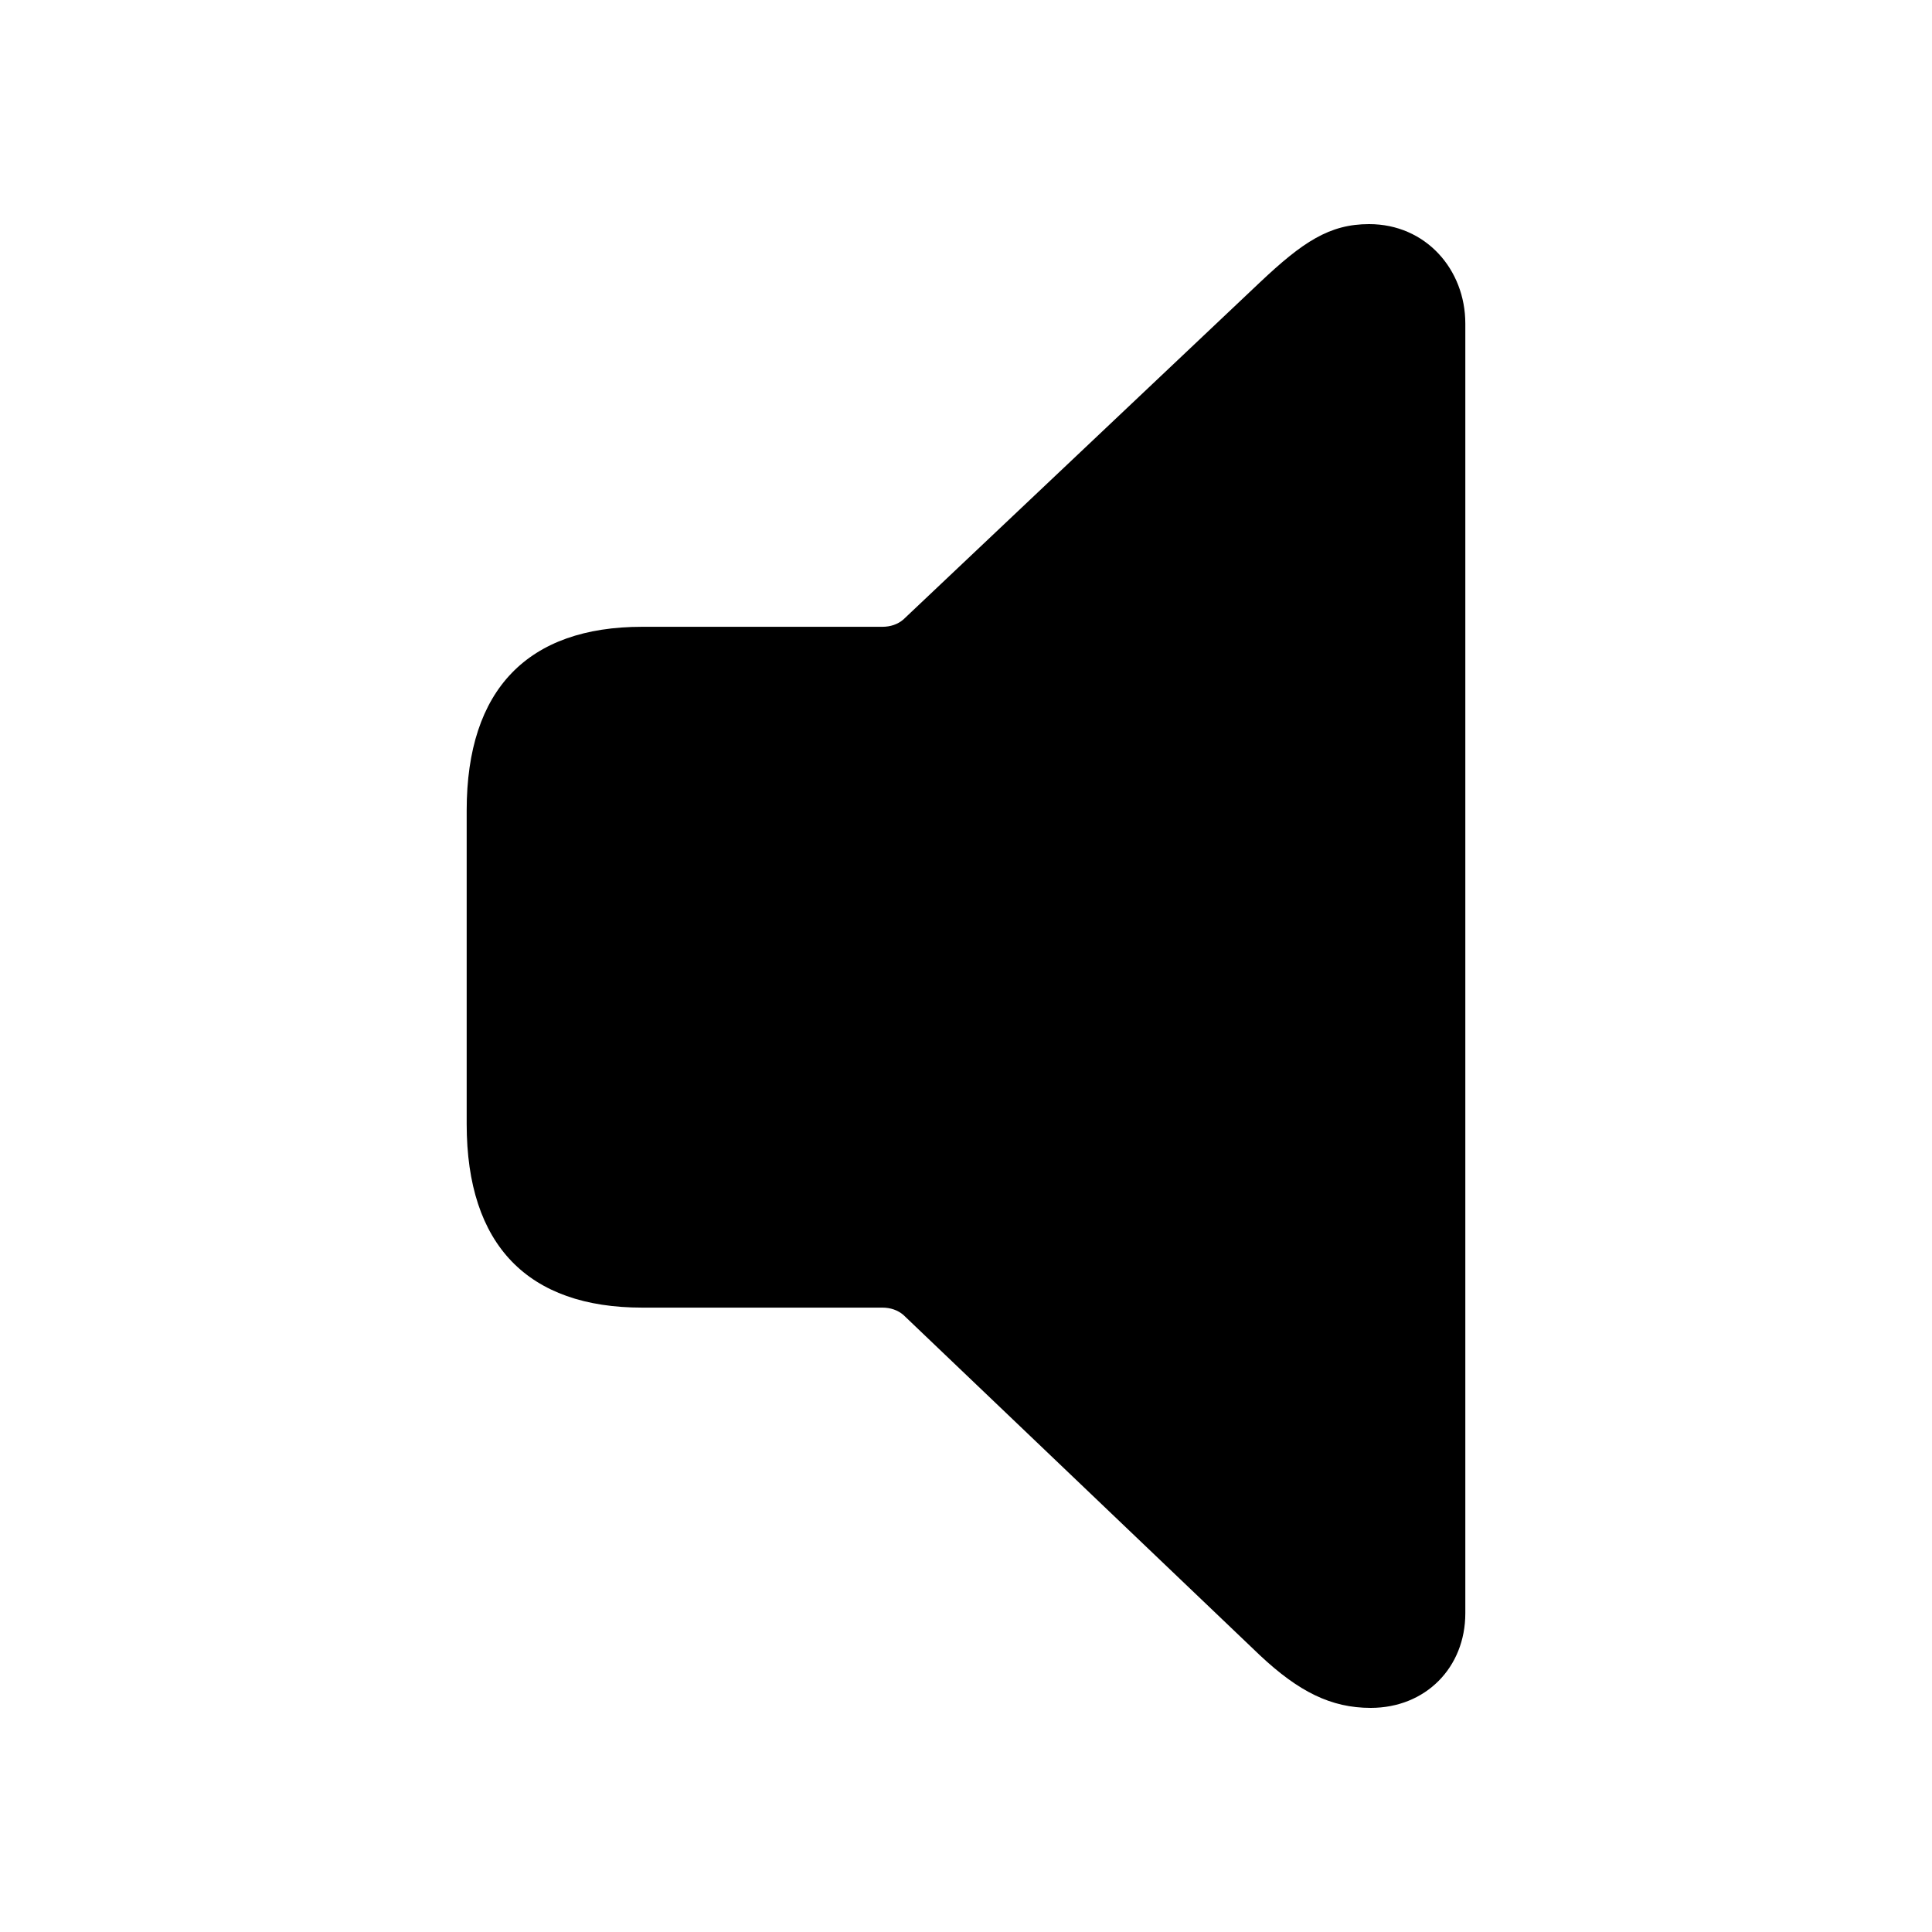
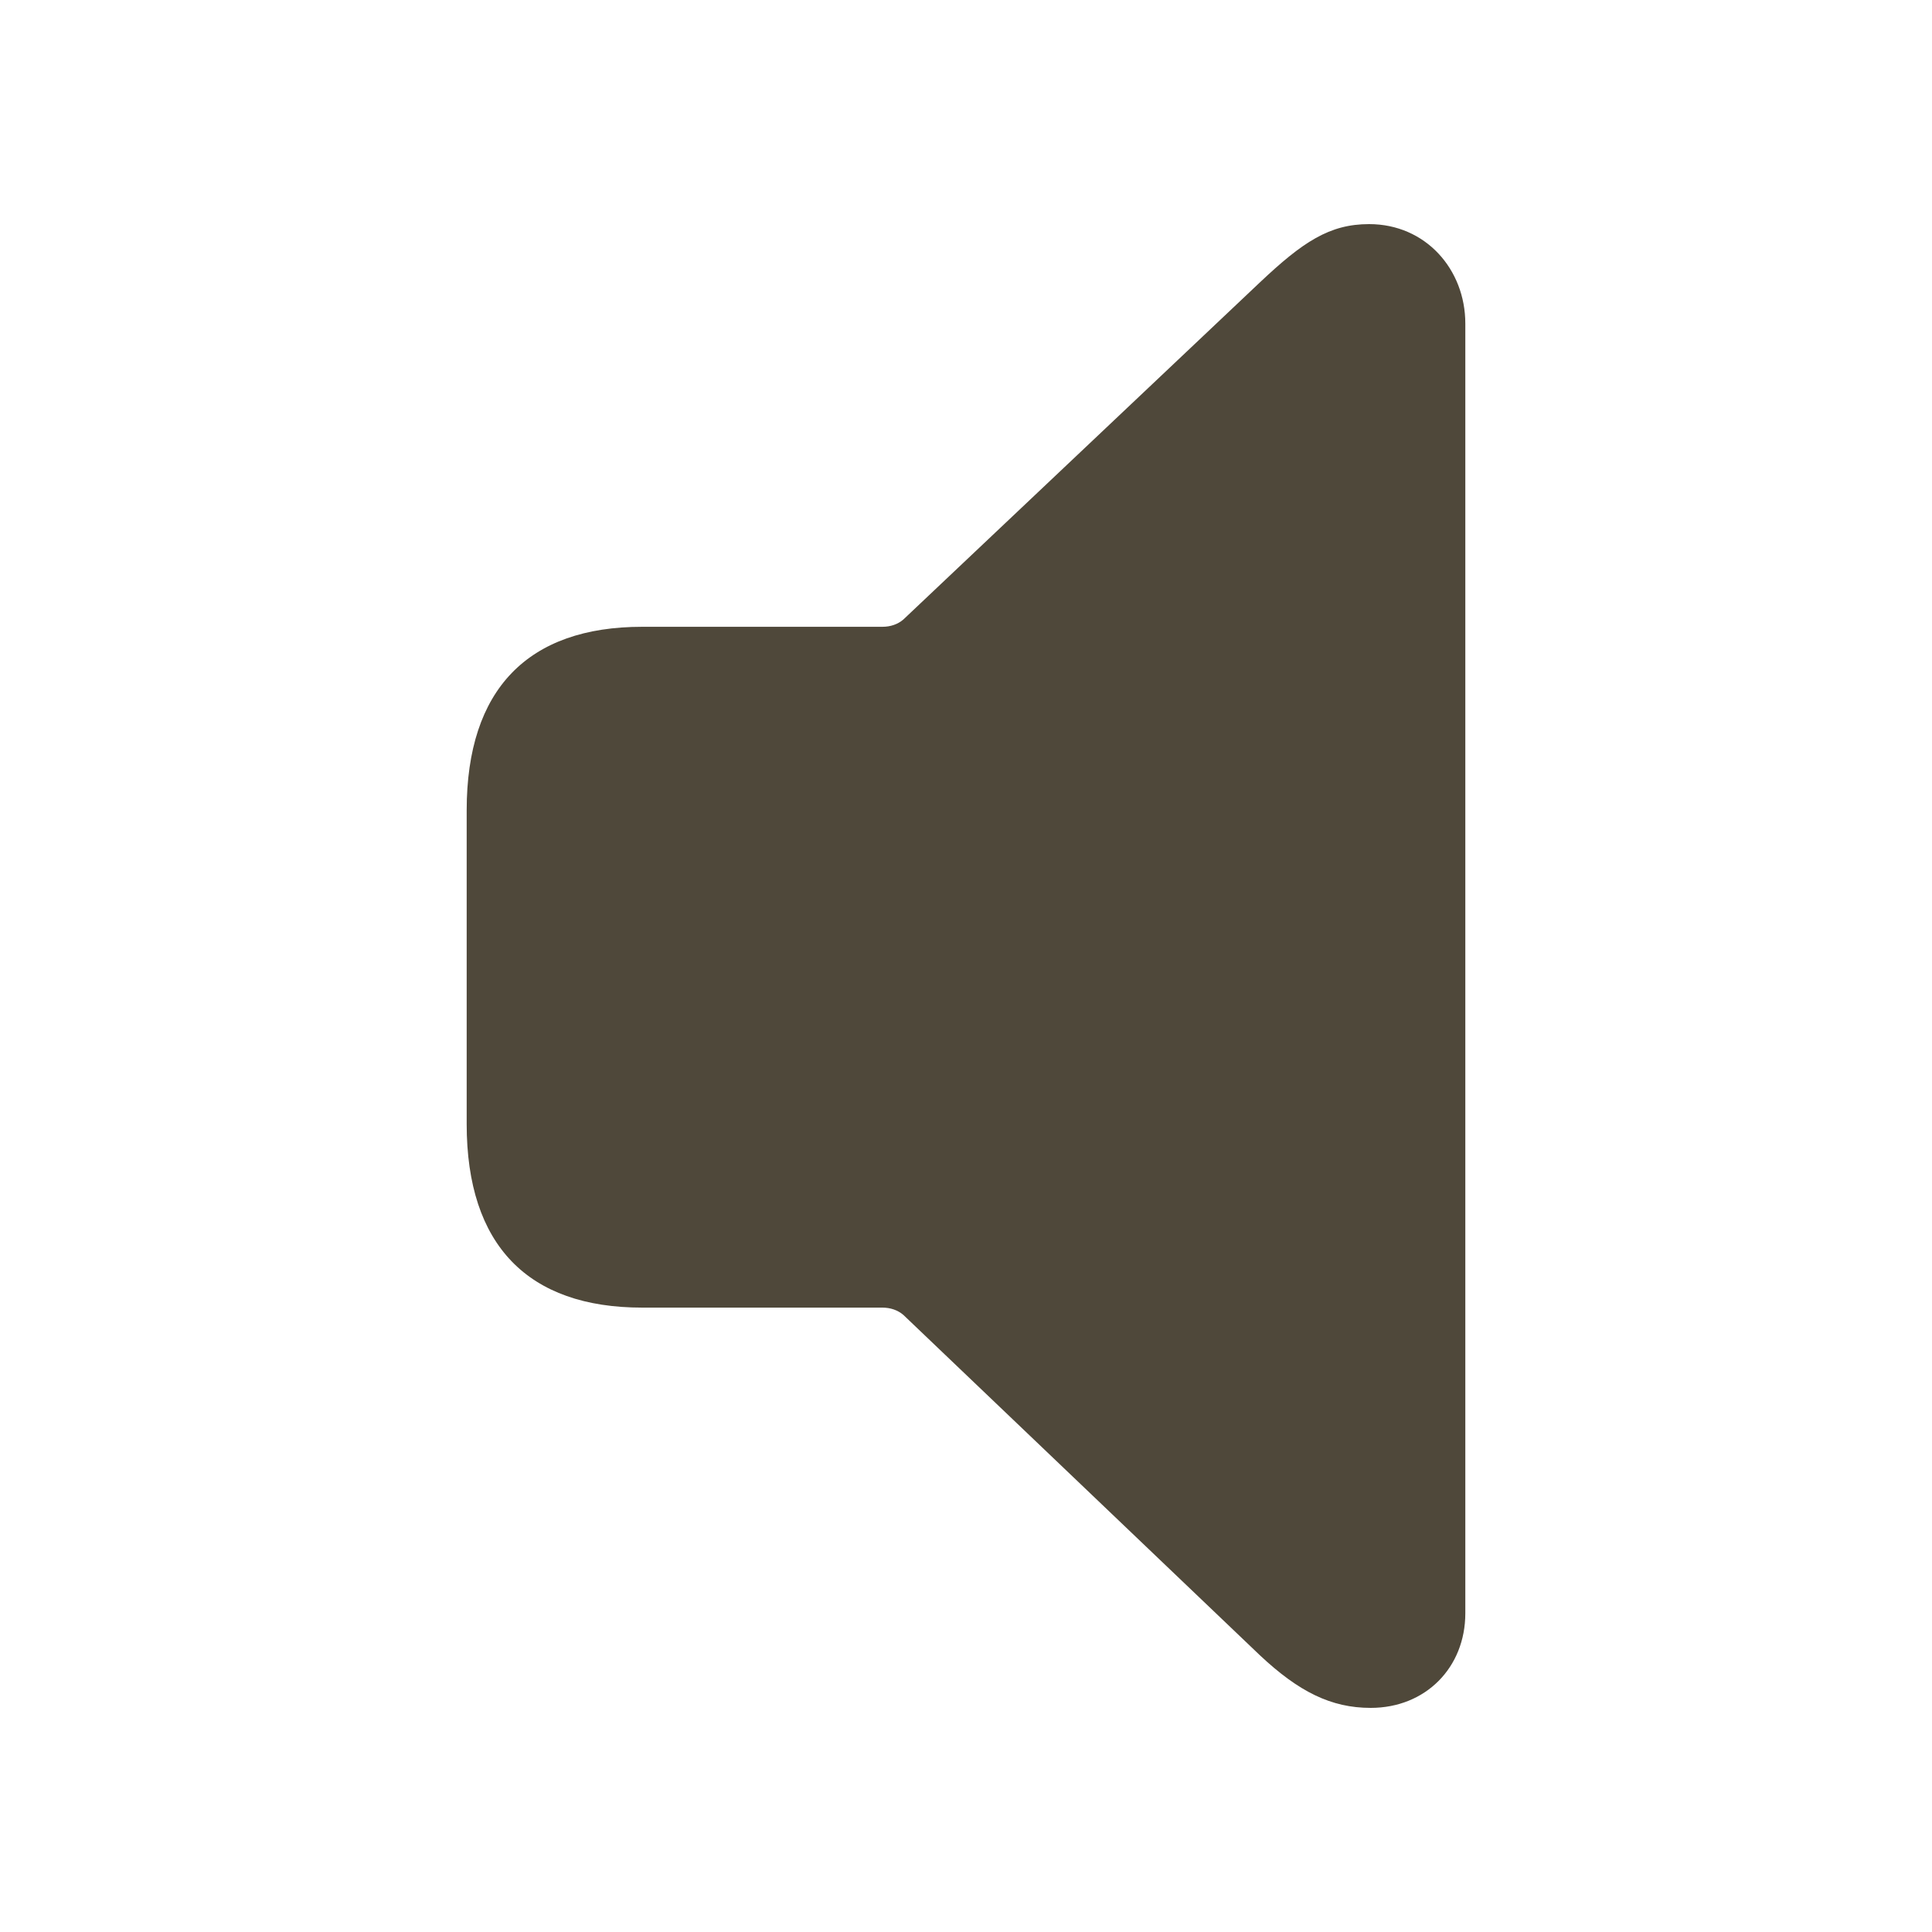
- <svg xmlns="http://www.w3.org/2000/svg" fill="#000000" width="120px" height="120px" viewBox="0 0 56 56">
+ <svg fill="#4F483A" width="120px" height="120px" viewBox="0 0 56 56">
  <path d="M 39.73 49.504 C 41.324 49.504 42.473 48.332 42.473 46.762 L 42.473 9.379 C 42.473 7.809 41.324 6.496 39.684 6.496 C 38.535 6.496 37.762 7.012 36.52 8.184 L 26.184 17.957 C 26.02 18.098 25.809 18.168 25.574 18.168 L 18.613 18.168 C 15.309 18.168 13.527 19.973 13.527 23.488 L 13.527 32.582 C 13.527 36.098 15.309 37.902 18.613 37.902 L 25.574 37.902 C 25.809 37.902 26.02 37.973 26.184 38.113 L 36.52 47.98 C 37.645 49.035 38.582 49.504 39.73 49.504 Z" />
</svg>
